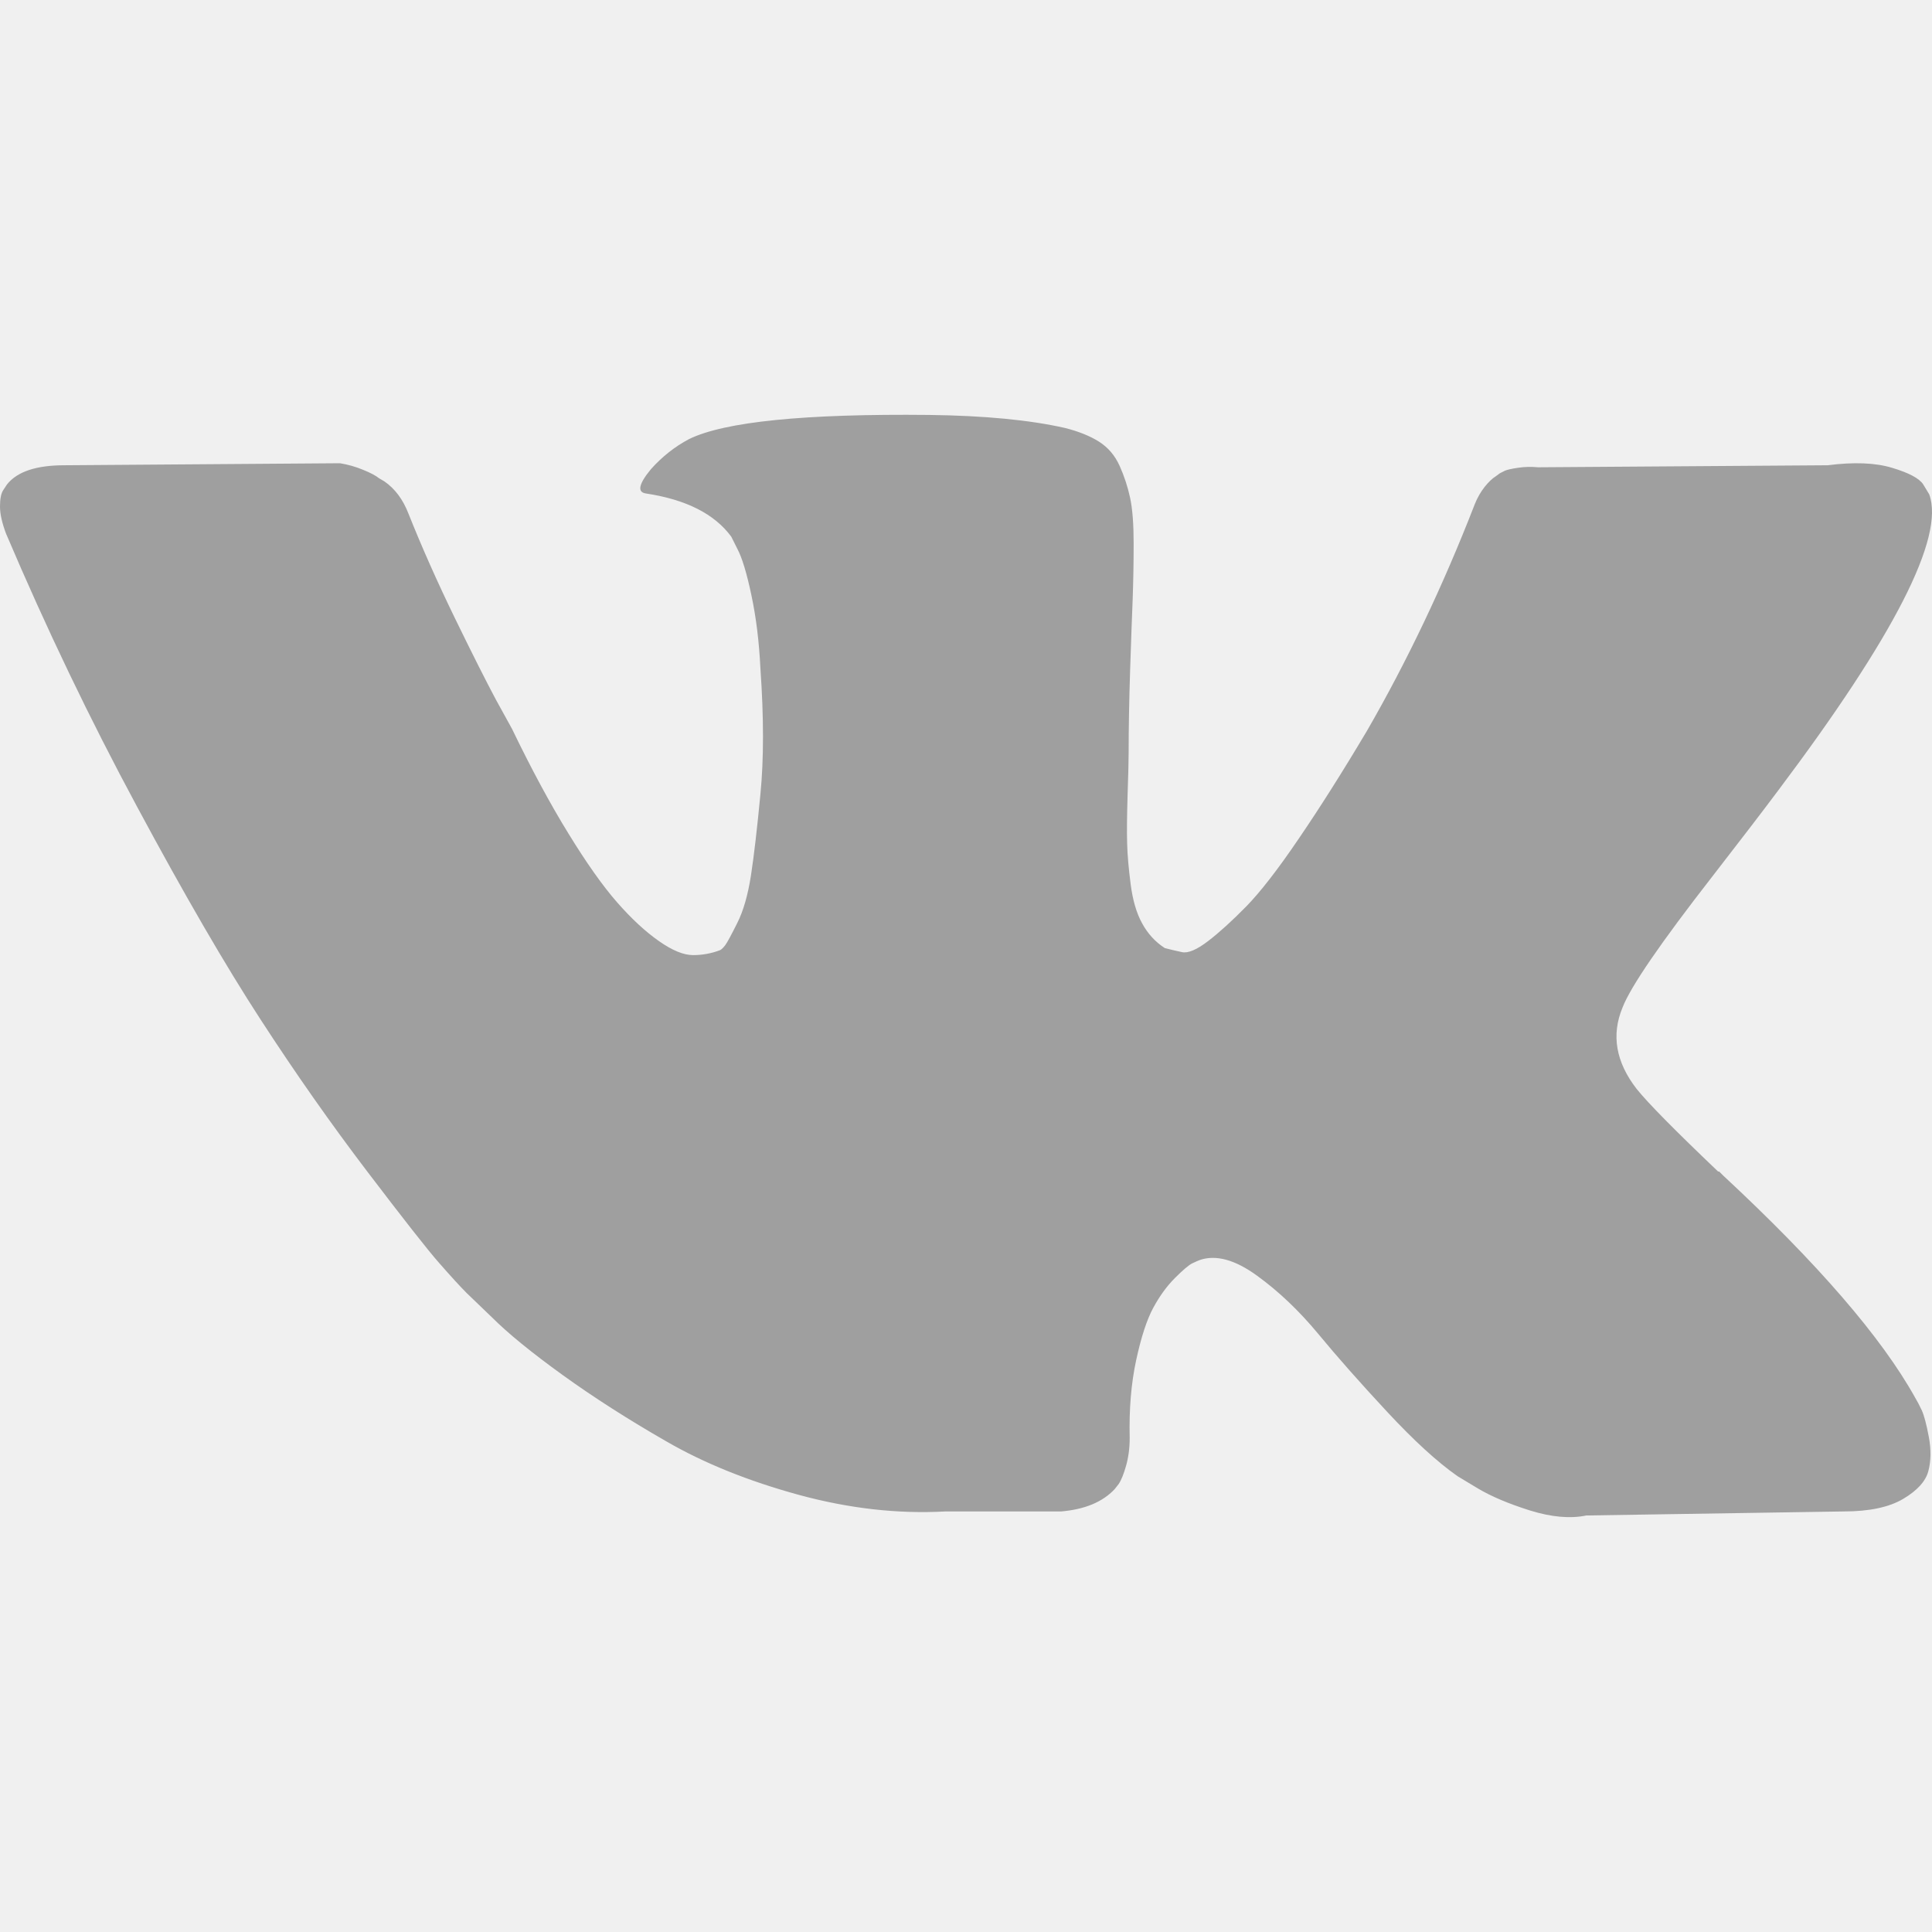
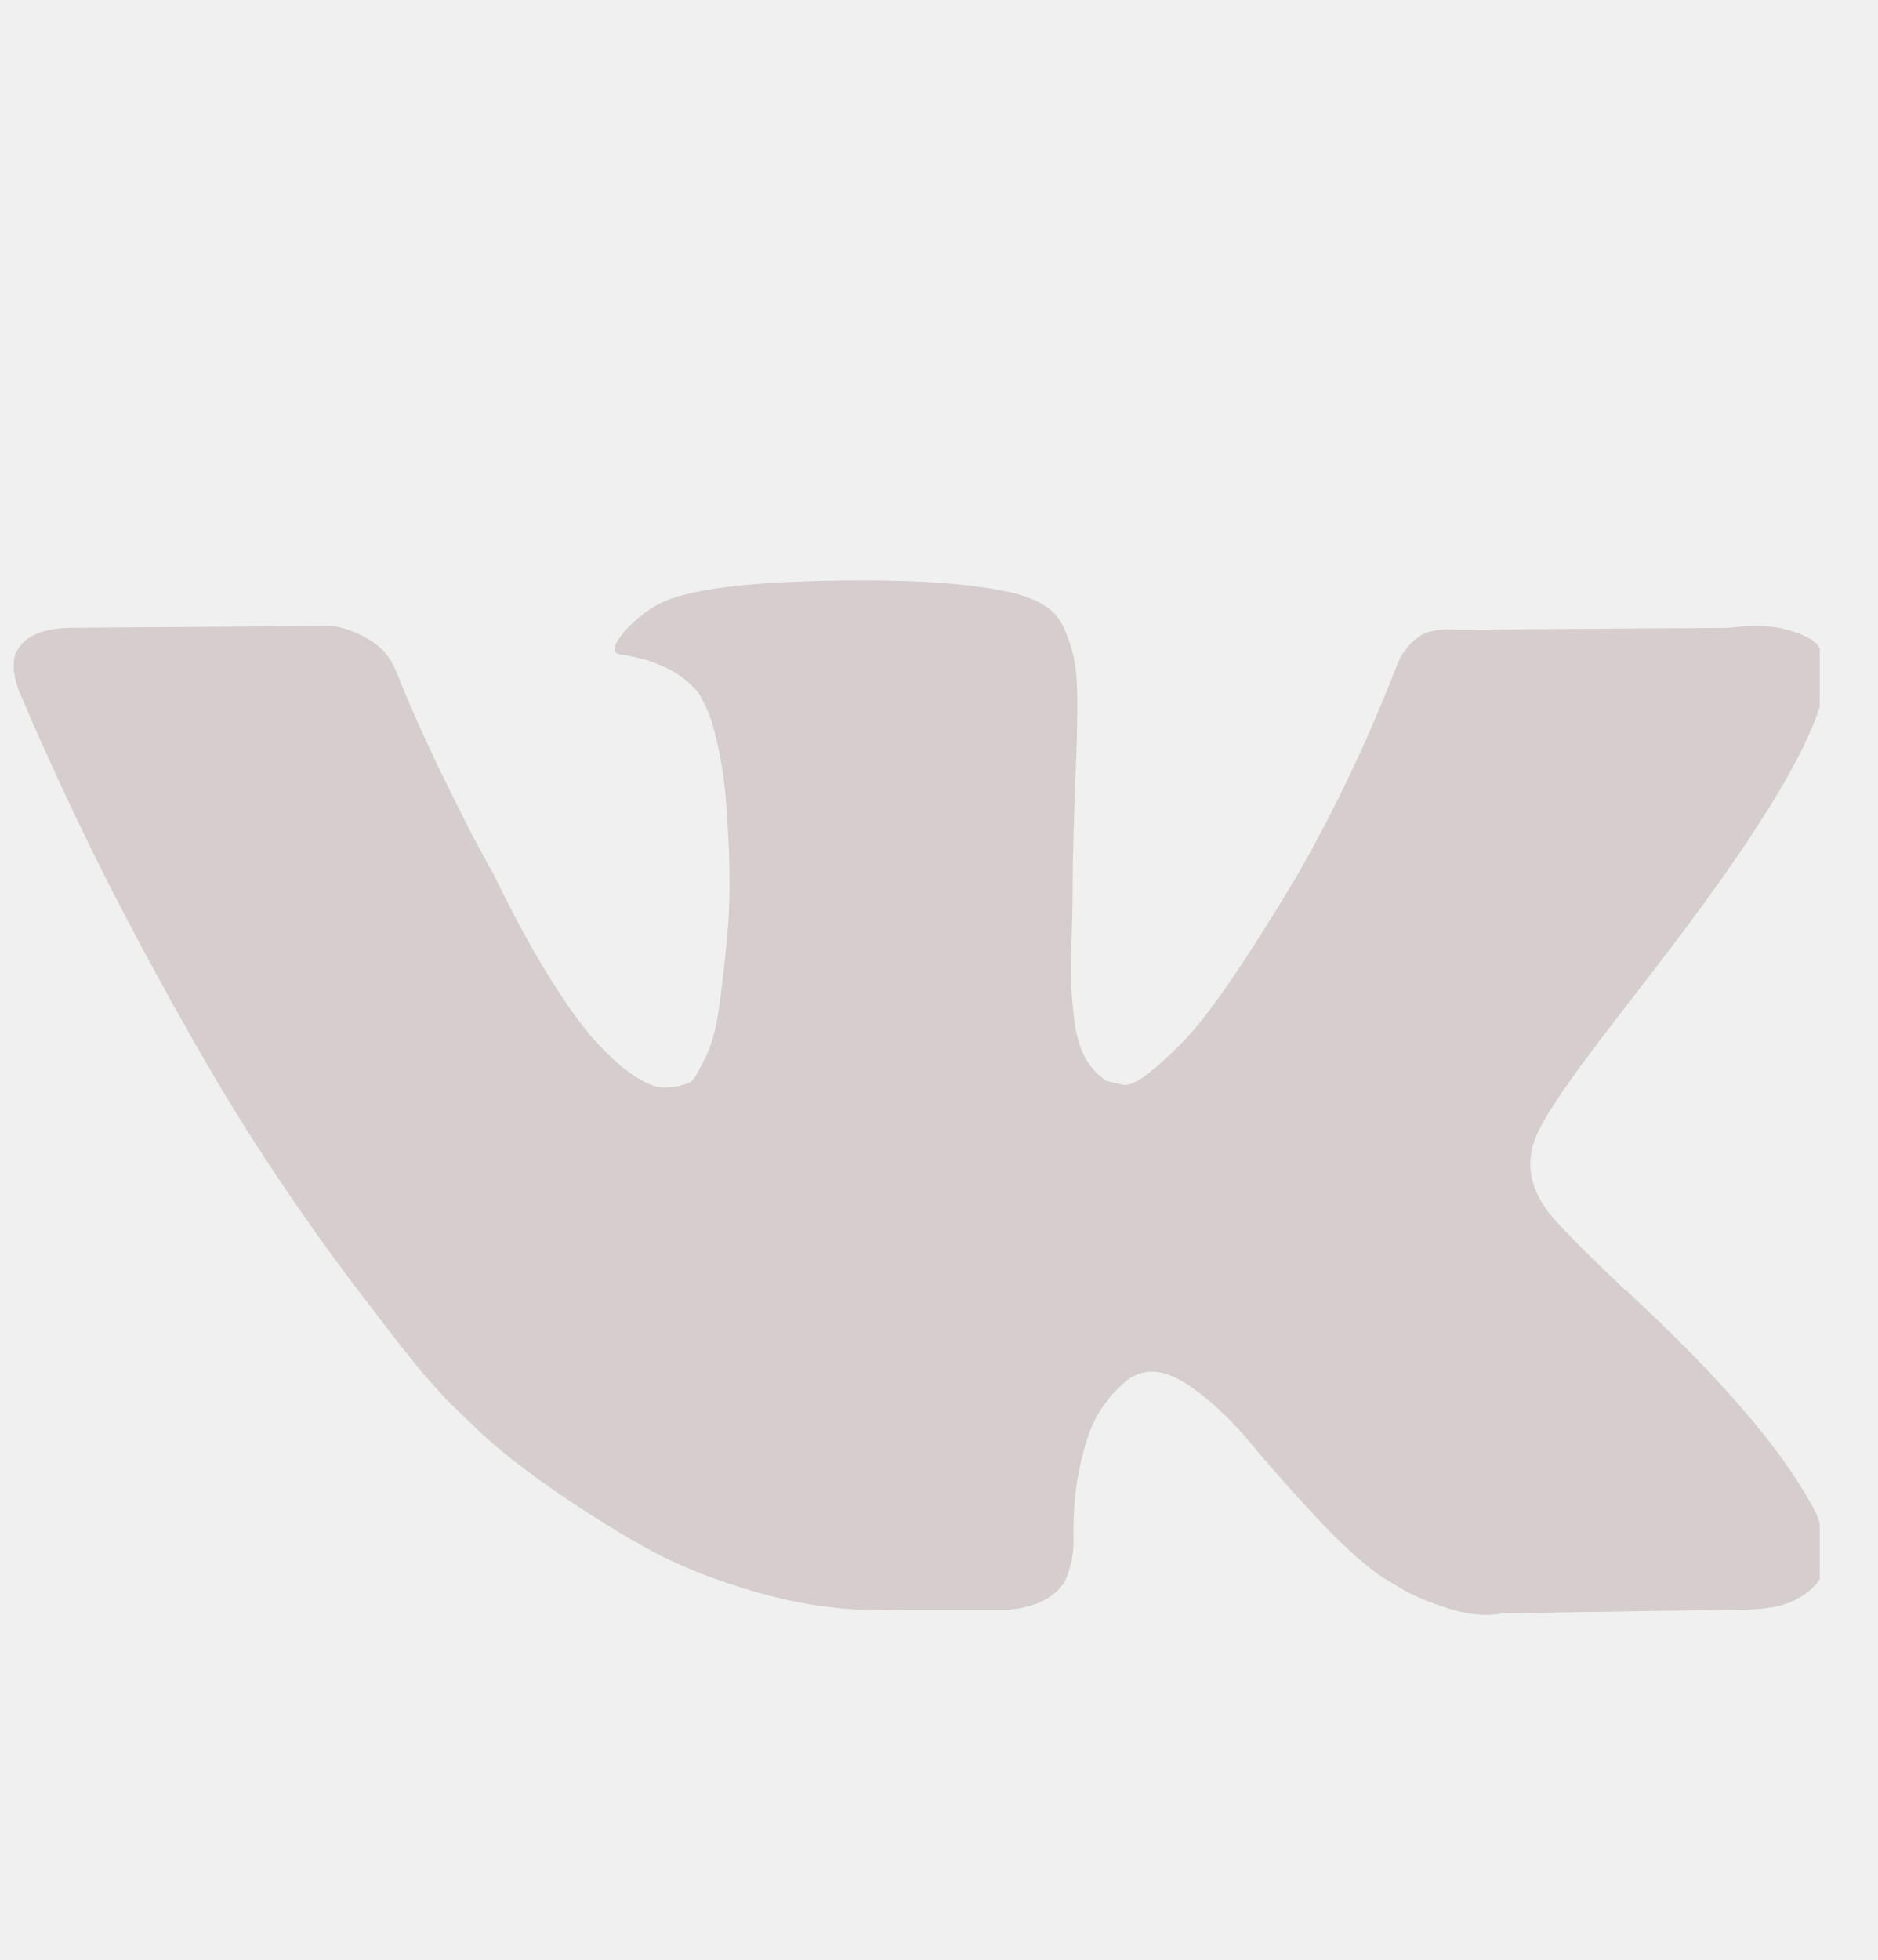
- <svg xmlns="http://www.w3.org/2000/svg" width="22" height="22" viewBox="0 0 22 22" fill="none">
-   <g clip-path="url(#clip0_15_560)">
-     <path d="M19.506 9.971C19.819 9.567 20.068 9.243 20.251 8.998C21.572 7.241 22.145 6.119 21.969 5.63L21.9 5.516C21.855 5.447 21.736 5.384 21.545 5.327C21.354 5.269 21.11 5.26 20.812 5.298L17.513 5.321C17.437 5.314 17.361 5.315 17.284 5.327C17.208 5.338 17.158 5.35 17.135 5.361C17.112 5.373 17.093 5.382 17.078 5.39L17.032 5.424C16.994 5.447 16.952 5.487 16.906 5.544C16.861 5.602 16.822 5.668 16.792 5.745C16.433 6.669 16.024 7.528 15.566 8.322C15.284 8.796 15.024 9.206 14.787 9.553C14.551 9.901 14.352 10.157 14.192 10.321C14.031 10.485 13.886 10.617 13.757 10.716C13.627 10.816 13.527 10.857 13.459 10.842C13.39 10.827 13.325 10.812 13.264 10.796C13.157 10.727 13.071 10.634 13.006 10.515C12.941 10.398 12.898 10.248 12.875 10.069C12.852 9.89 12.838 9.735 12.835 9.605C12.831 9.475 12.833 9.292 12.84 9.055C12.848 8.818 12.852 8.658 12.852 8.574C12.852 8.284 12.858 7.969 12.869 7.629C12.88 7.289 12.89 7.02 12.898 6.821C12.905 6.623 12.909 6.413 12.909 6.191C12.909 5.97 12.896 5.796 12.869 5.67C12.842 5.544 12.802 5.422 12.749 5.304C12.695 5.185 12.617 5.094 12.514 5.029C12.411 4.964 12.283 4.913 12.13 4.874C11.725 4.782 11.21 4.733 10.584 4.725C9.163 4.71 8.251 4.802 7.846 5C7.686 5.085 7.54 5.199 7.411 5.344C7.273 5.512 7.254 5.604 7.354 5.619C7.812 5.688 8.136 5.852 8.327 6.111L8.396 6.249C8.449 6.348 8.503 6.524 8.556 6.776C8.61 7.028 8.644 7.306 8.659 7.612C8.698 8.169 8.698 8.646 8.659 9.044C8.621 9.441 8.585 9.75 8.551 9.971C8.516 10.193 8.465 10.372 8.396 10.509C8.327 10.647 8.282 10.731 8.259 10.762C8.236 10.792 8.217 10.811 8.201 10.819C8.102 10.857 7.999 10.876 7.892 10.876C7.785 10.876 7.655 10.823 7.503 10.716C7.35 10.609 7.191 10.462 7.027 10.275C6.863 10.088 6.678 9.826 6.472 9.49C6.265 9.154 6.051 8.757 5.83 8.299L5.647 7.967C5.533 7.753 5.376 7.442 5.177 7.033C4.979 6.625 4.803 6.23 4.651 5.848C4.589 5.688 4.498 5.565 4.376 5.481L4.318 5.447C4.28 5.416 4.219 5.384 4.135 5.35C4.051 5.315 3.963 5.29 3.872 5.275L0.733 5.298C0.412 5.298 0.195 5.371 0.08 5.516L0.035 5.584C0.011 5.623 0 5.684 0 5.768C0 5.852 0.023 5.955 0.069 6.077C0.527 7.154 1.025 8.192 1.564 9.192C2.102 10.193 2.57 10.999 2.967 11.609C3.364 12.221 3.769 12.797 4.181 13.339C4.594 13.881 4.866 14.229 5 14.381C5.134 14.534 5.239 14.649 5.315 14.725L5.601 15C5.784 15.183 6.054 15.403 6.409 15.659C6.764 15.915 7.157 16.166 7.589 16.414C8.02 16.663 8.522 16.865 9.095 17.022C9.668 17.178 10.225 17.241 10.767 17.211H12.084C12.352 17.188 12.554 17.104 12.691 16.959L12.737 16.901C12.768 16.856 12.796 16.785 12.823 16.69C12.85 16.594 12.864 16.489 12.864 16.375C12.856 16.047 12.881 15.75 12.938 15.487C12.995 15.224 13.06 15.025 13.133 14.891C13.205 14.758 13.287 14.645 13.379 14.553C13.47 14.462 13.535 14.407 13.574 14.387C13.612 14.369 13.643 14.355 13.665 14.347C13.848 14.286 14.064 14.345 14.312 14.525C14.561 14.705 14.793 14.926 15.011 15.189C15.229 15.453 15.49 15.748 15.796 16.077C16.101 16.405 16.368 16.649 16.598 16.81L16.827 16.948C16.979 17.039 17.178 17.123 17.422 17.2C17.667 17.276 17.881 17.295 18.064 17.257L20.996 17.211C21.286 17.211 21.512 17.163 21.672 17.068C21.832 16.973 21.928 16.867 21.958 16.753C21.989 16.638 21.991 16.509 21.964 16.363C21.937 16.219 21.91 16.117 21.884 16.06C21.857 16.003 21.832 15.955 21.809 15.917C21.427 15.23 20.698 14.386 19.622 13.386L19.599 13.363L19.587 13.351L19.576 13.34H19.564C19.075 12.874 18.766 12.561 18.637 12.4C18.4 12.095 18.346 11.786 18.476 11.473C18.567 11.236 18.911 10.735 19.506 9.971Z" fill="#9F9F9F" />
+ <svg xmlns="http://www.w3.org/2000/svg" width="23" height="24" viewBox="0 0 23 24" fill="none">
+   <g clip-path="url(#clip0_1123_257)">
+     <path d="M19.852 12.404C20.168 11.995 20.419 11.668 20.604 11.421C21.937 9.649 22.515 8.516 22.337 8.023L22.268 7.907C22.222 7.838 22.102 7.774 21.91 7.716C21.717 7.659 21.47 7.649 21.17 7.688L17.841 7.711C17.764 7.703 17.687 7.705 17.61 7.716C17.533 7.728 17.483 7.74 17.459 7.751C17.436 7.763 17.417 7.772 17.402 7.78L17.356 7.815C17.317 7.838 17.275 7.878 17.229 7.936C17.182 7.994 17.143 8.061 17.113 8.138C16.751 9.071 16.338 9.938 15.876 10.739C15.591 11.217 15.329 11.632 15.09 11.982C14.851 12.333 14.651 12.591 14.489 12.756C14.327 12.922 14.181 13.055 14.05 13.155C13.919 13.255 13.819 13.297 13.749 13.282C13.68 13.267 13.614 13.252 13.553 13.236C13.445 13.167 13.358 13.072 13.293 12.953C13.227 12.834 13.183 12.683 13.16 12.502C13.137 12.321 13.123 12.165 13.12 12.034C13.116 11.903 13.117 11.718 13.125 11.479C13.133 11.24 13.137 11.078 13.137 10.993C13.137 10.701 13.143 10.383 13.154 10.04C13.166 9.697 13.175 9.425 13.183 9.225C13.191 9.025 13.195 8.813 13.195 8.589C13.195 8.366 13.181 8.19 13.154 8.063C13.127 7.936 13.086 7.813 13.033 7.693C12.979 7.574 12.9 7.481 12.796 7.416C12.692 7.35 12.563 7.299 12.409 7.26C12 7.167 11.48 7.118 10.848 7.109C9.415 7.095 8.494 7.187 8.085 7.387C7.924 7.472 7.777 7.587 7.646 7.734C7.507 7.904 7.488 7.996 7.589 8.011C8.051 8.081 8.378 8.246 8.571 8.508L8.64 8.647C8.694 8.747 8.748 8.925 8.802 9.179C8.856 9.433 8.891 9.714 8.906 10.023C8.945 10.585 8.945 11.066 8.906 11.467C8.868 11.868 8.831 12.18 8.797 12.403C8.762 12.627 8.71 12.808 8.641 12.947C8.571 13.086 8.525 13.17 8.502 13.201C8.479 13.232 8.459 13.251 8.444 13.259C8.344 13.297 8.24 13.317 8.132 13.317C8.024 13.317 7.893 13.262 7.739 13.155C7.585 13.047 7.425 12.899 7.259 12.71C7.093 12.521 6.907 12.257 6.699 11.918C6.491 11.579 6.275 11.178 6.051 10.716L5.866 10.38C5.751 10.165 5.593 9.851 5.392 9.439C5.192 9.026 5.015 8.628 4.861 8.242C4.799 8.081 4.707 7.957 4.583 7.872L4.526 7.838C4.487 7.807 4.425 7.774 4.341 7.74C4.256 7.705 4.167 7.68 4.075 7.664L0.908 7.687C0.584 7.687 0.365 7.761 0.249 7.907L0.203 7.976C0.179 8.015 0.168 8.077 0.168 8.161C0.168 8.246 0.191 8.35 0.237 8.473C0.7 9.56 1.203 10.608 1.746 11.617C2.289 12.627 2.761 13.44 3.162 14.056C3.562 14.673 3.971 15.255 4.387 15.802C4.803 16.349 5.079 16.7 5.213 16.854C5.348 17.008 5.454 17.124 5.531 17.2L5.82 17.478C6.005 17.663 6.277 17.884 6.635 18.143C6.994 18.401 7.39 18.655 7.826 18.905C8.261 19.156 8.768 19.36 9.346 19.518C9.924 19.676 10.486 19.74 11.033 19.709H12.363C12.632 19.686 12.836 19.601 12.975 19.454L13.021 19.397C13.052 19.351 13.081 19.279 13.108 19.183C13.135 19.087 13.149 18.981 13.149 18.866C13.141 18.534 13.166 18.235 13.224 17.97C13.281 17.704 13.347 17.504 13.42 17.368C13.493 17.234 13.576 17.12 13.669 17.027C13.761 16.935 13.826 16.879 13.865 16.86C13.904 16.841 13.935 16.828 13.958 16.819C14.143 16.758 14.36 16.817 14.611 16.998C14.861 17.18 15.096 17.403 15.316 17.669C15.536 17.935 15.799 18.233 16.108 18.565C16.416 18.896 16.686 19.143 16.917 19.304L17.148 19.444C17.302 19.536 17.502 19.62 17.749 19.698C17.996 19.775 18.212 19.794 18.396 19.755L21.355 19.709C21.648 19.709 21.876 19.661 22.038 19.564C22.199 19.469 22.296 19.362 22.326 19.247C22.357 19.131 22.359 19.001 22.332 18.854C22.305 18.708 22.278 18.606 22.252 18.548C22.224 18.49 22.199 18.442 22.176 18.404C21.791 17.71 21.055 16.858 19.968 15.849L19.945 15.826L19.934 15.814L19.922 15.803H19.911C19.417 15.333 19.105 15.017 18.974 14.855C18.736 14.547 18.681 14.235 18.813 13.919C18.904 13.679 19.251 13.174 19.852 12.404Z" fill="#D6CECE" />
  </g>
  <defs>
-     <clipPath id="clip0_15_560">
-       <rect width="22" height="22" fill="white" />
+     <clipPath id="clip0_1123_257">
+       <rect width="22.201" height="22.201" fill="white" transform="translate(0.0882874 0.839844)" />
    </clipPath>
  </defs>
</svg>
